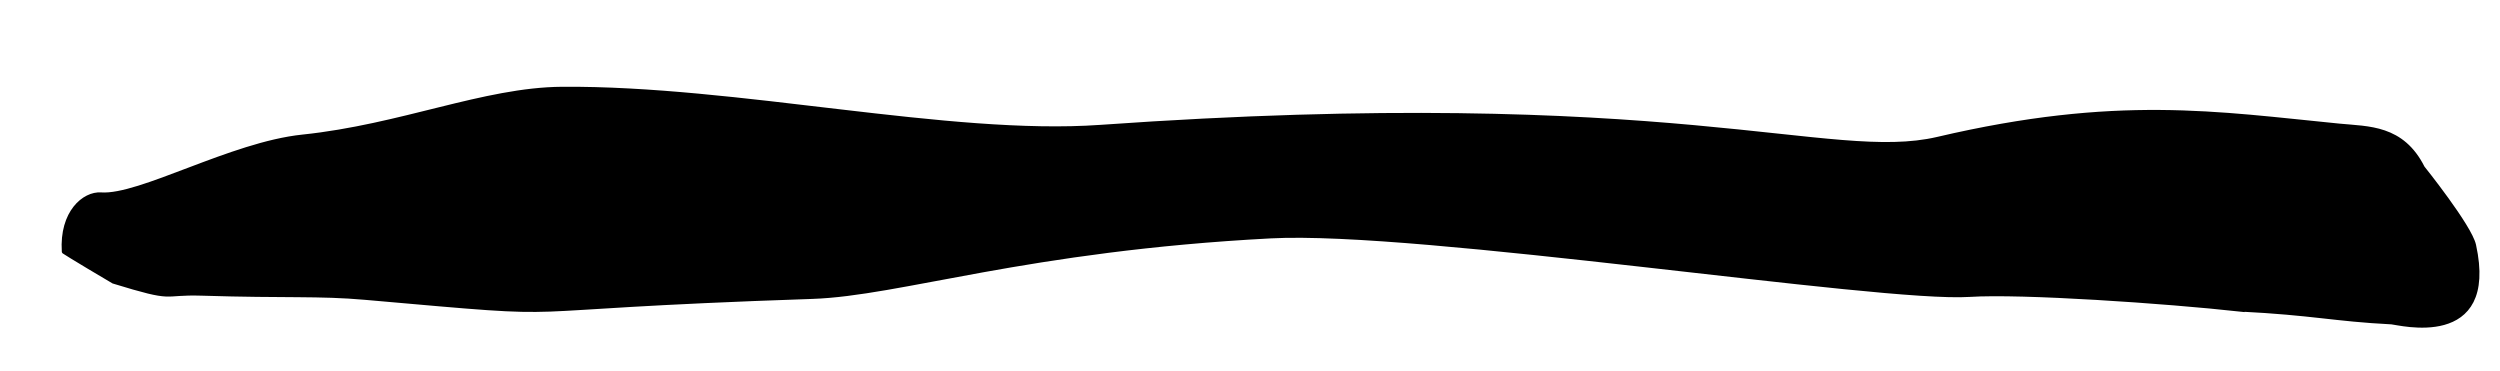
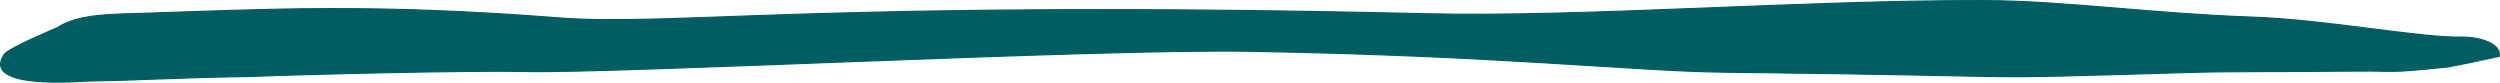
- <svg xmlns="http://www.w3.org/2000/svg" id="Layer_1" width="1026.71" height="152.36" viewBox="0 0 1026.71 152.36">
-   <defs>
-     <style>.cls-1{stroke:#000;stroke-miterlimit:10;stroke-width:2px;}</style>
-   </defs>
-   <path class="cls-1" d="M920.11,126.96c29.75,1.49,38.49,4.06,62.05,5.25,2.77.14,43.05,11.07,33.72-31.48-1.68-7.66-21.04-31.78-21.04-31.78-8.43-16.75-22.15-16.01-34.18-17.19-50.29-4.94-91.13-11.81-164.85,5.44-44.54,10.42-107.78-21.61-343.91-4.92-62.13,4.39-149.45-16.21-221.18-15.64-31.85.25-65.94,15.41-106.46,19.63-29.29,3.05-66.71,24.88-82.78,23.75-6.8-.48-16.11,7.24-15.1,23.27,0,.14,19.96,12.11,20.13,12.16,26.34,8.1,19.14,4.44,36.38,4.98,35.05,1.1,47.81,0,67.21,1.72,97.94,8.62,43.1,4.36,183.47-.39,36.08-1.22,87.83-19.58,188.28-24.86,60.98-3.21,250.17,26.43,287.01,24.04,21.31-1.38,80.56,2.66,111.26,6.04Z" />
+ <svg xmlns="http://www.w3.org/2000/svg" width="4292" height="142" viewBox="0 0 4292 142" fill="none">
+   <path d="M421.652 131.456C292.862 133.607 255.027 137.319 153.034 139.038C141.042 139.24 -33.332 155.025 7.058 93.575C14.33 82.512 98.141 47.678 98.141 47.678C134.635 23.488 194.03 24.557 246.109 22.853C463.818 15.719 640.617 5.797 959.756 30.709C1152.57 45.758 1426.34 -0.5 2448.57 23.604C2717.53 29.944 3095.55 0.194 3406.07 1.017C3543.95 1.378 3691.53 23.272 3866.94 29.366C3993.74 33.771 4155.73 65.297 4225.3 63.666C4254.74 62.972 4295.04 74.121 4290.67 97.272C4290.67 97.474 4204.26 114.761 4203.53 114.833C4089.5 126.531 4120.67 121.245 4046.04 122.025C3894.3 123.614 3839.06 122.025 3755.08 124.509C3331.09 136.958 3568.5 130.806 2960.82 123.946C2804.63 122.184 2580.6 95.669 2145.75 88.043C1881.76 83.407 1062.74 126.213 903.262 122.762C811.009 120.769 554.512 126.603 421.609 131.484L421.652 131.456Z" fill="#005E62" stroke="#005E62" stroke-width="2" stroke-miterlimit="10" />
</svg>
